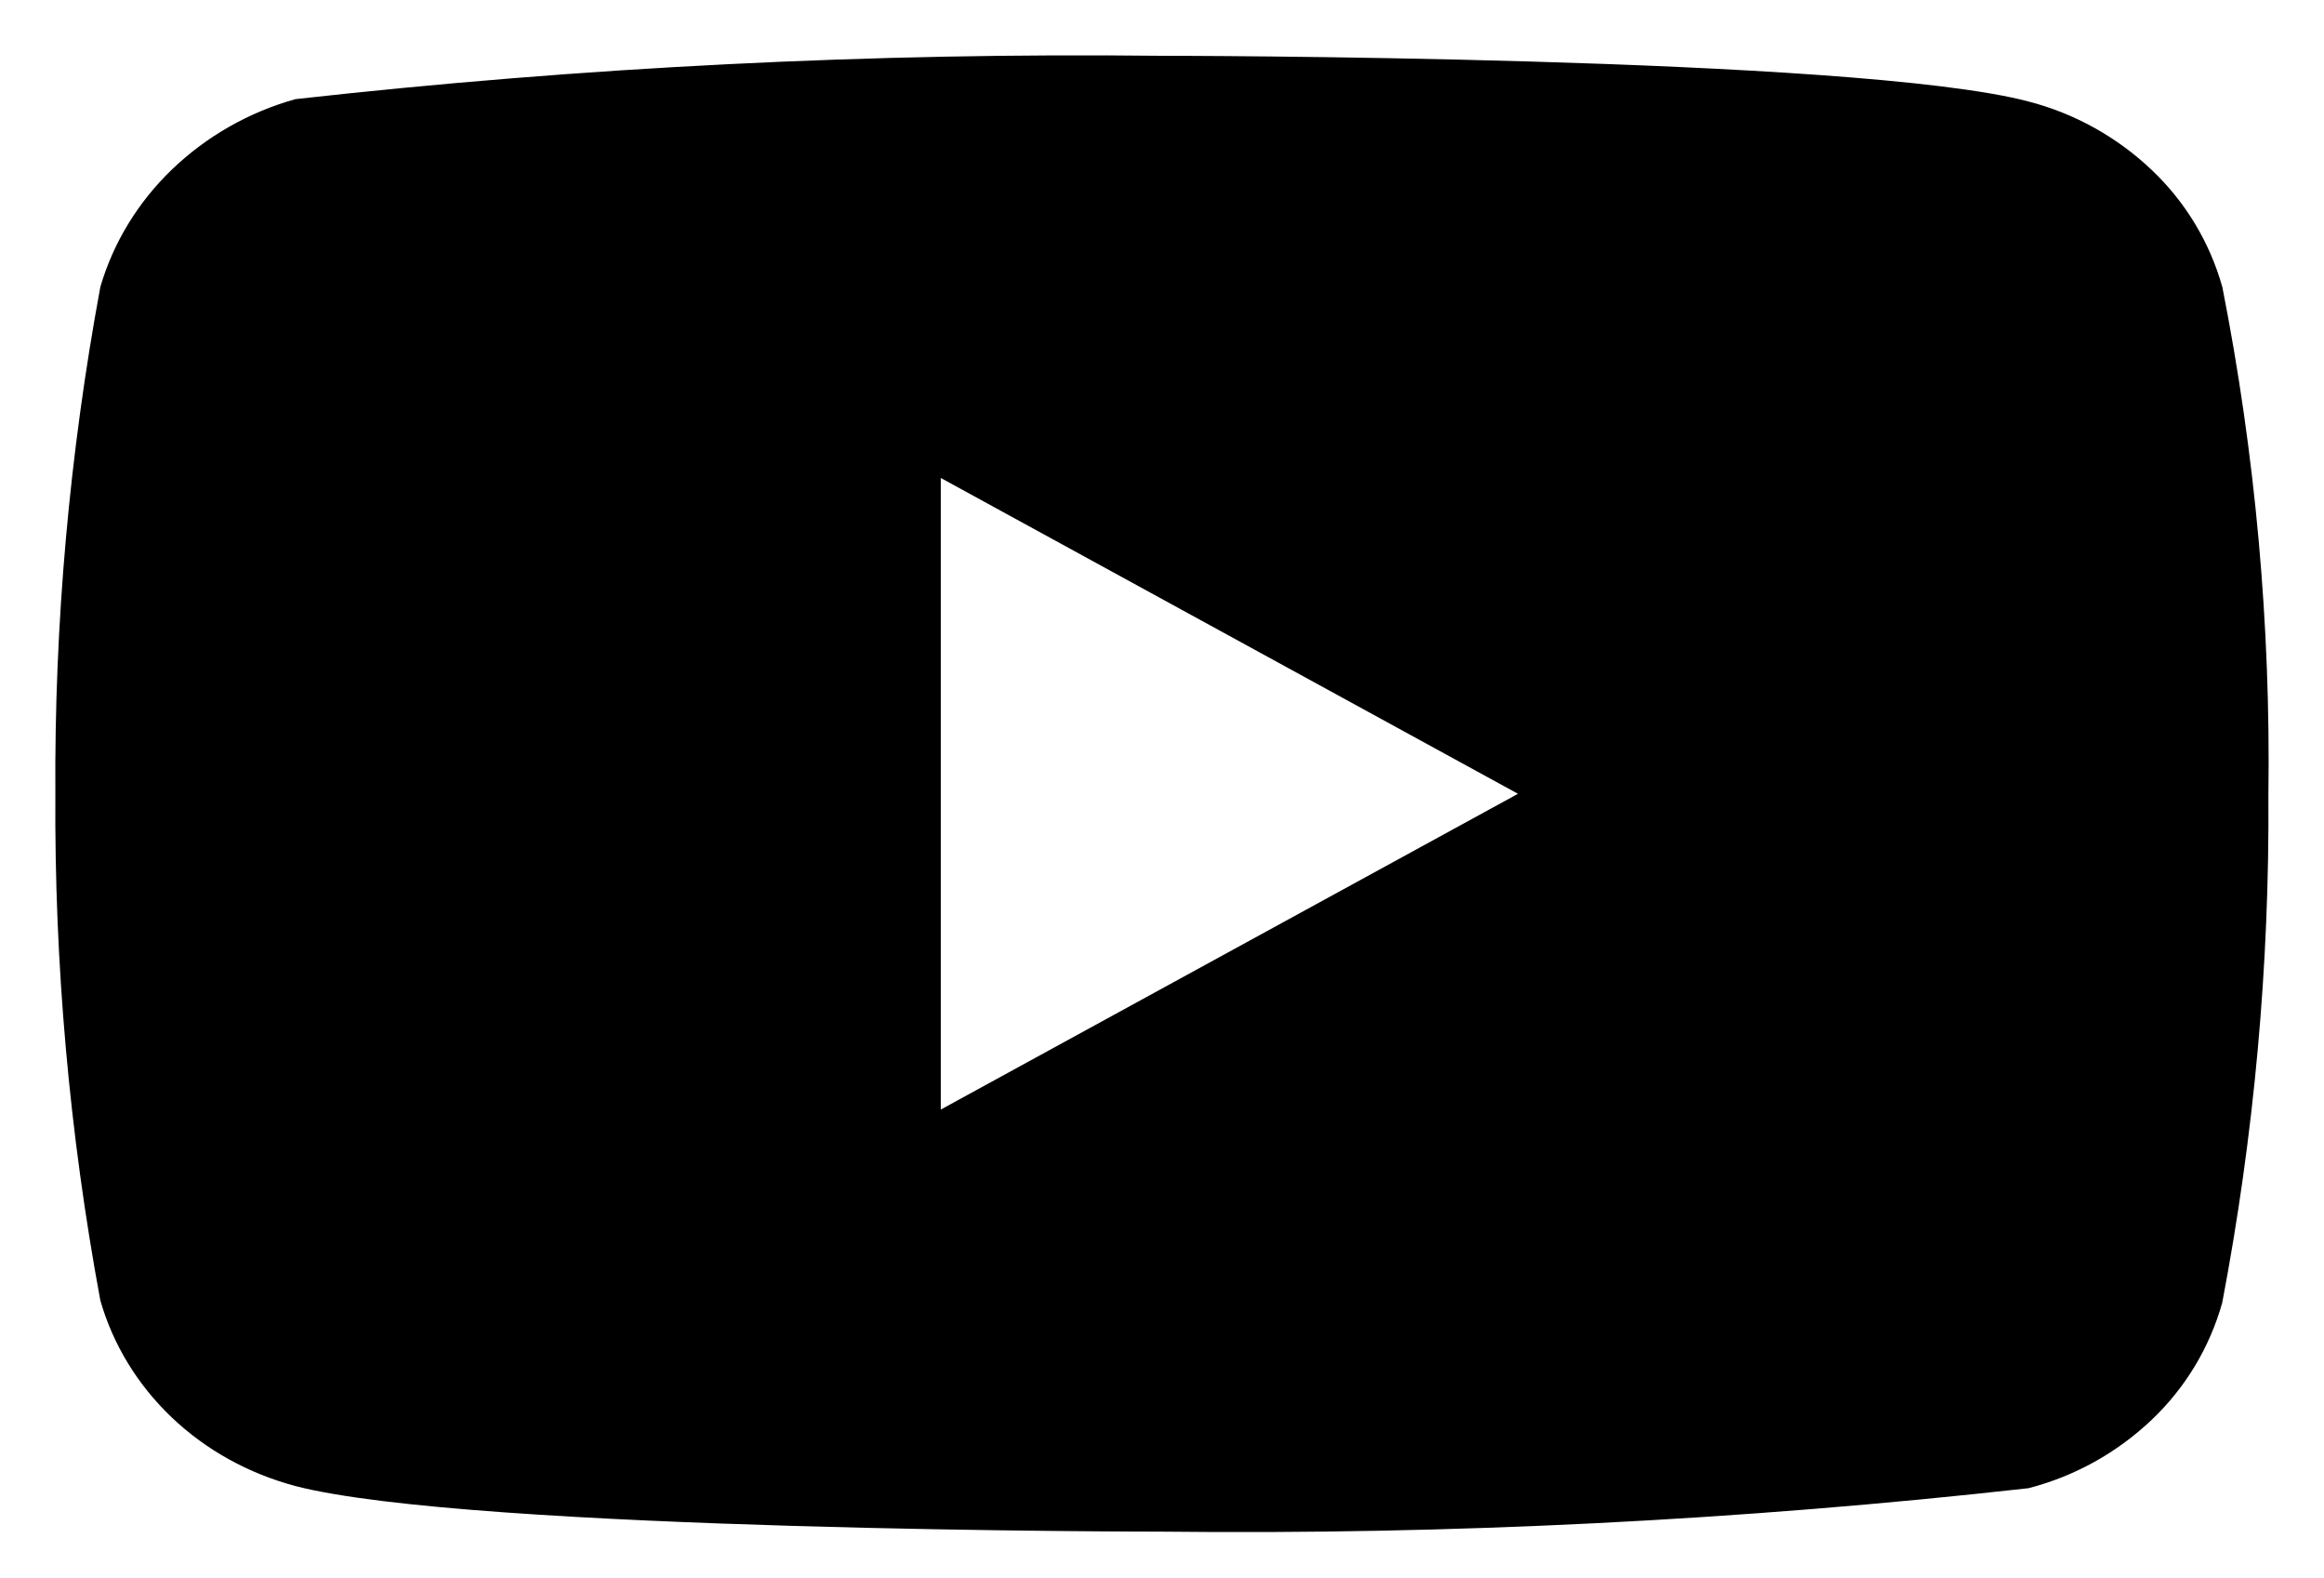
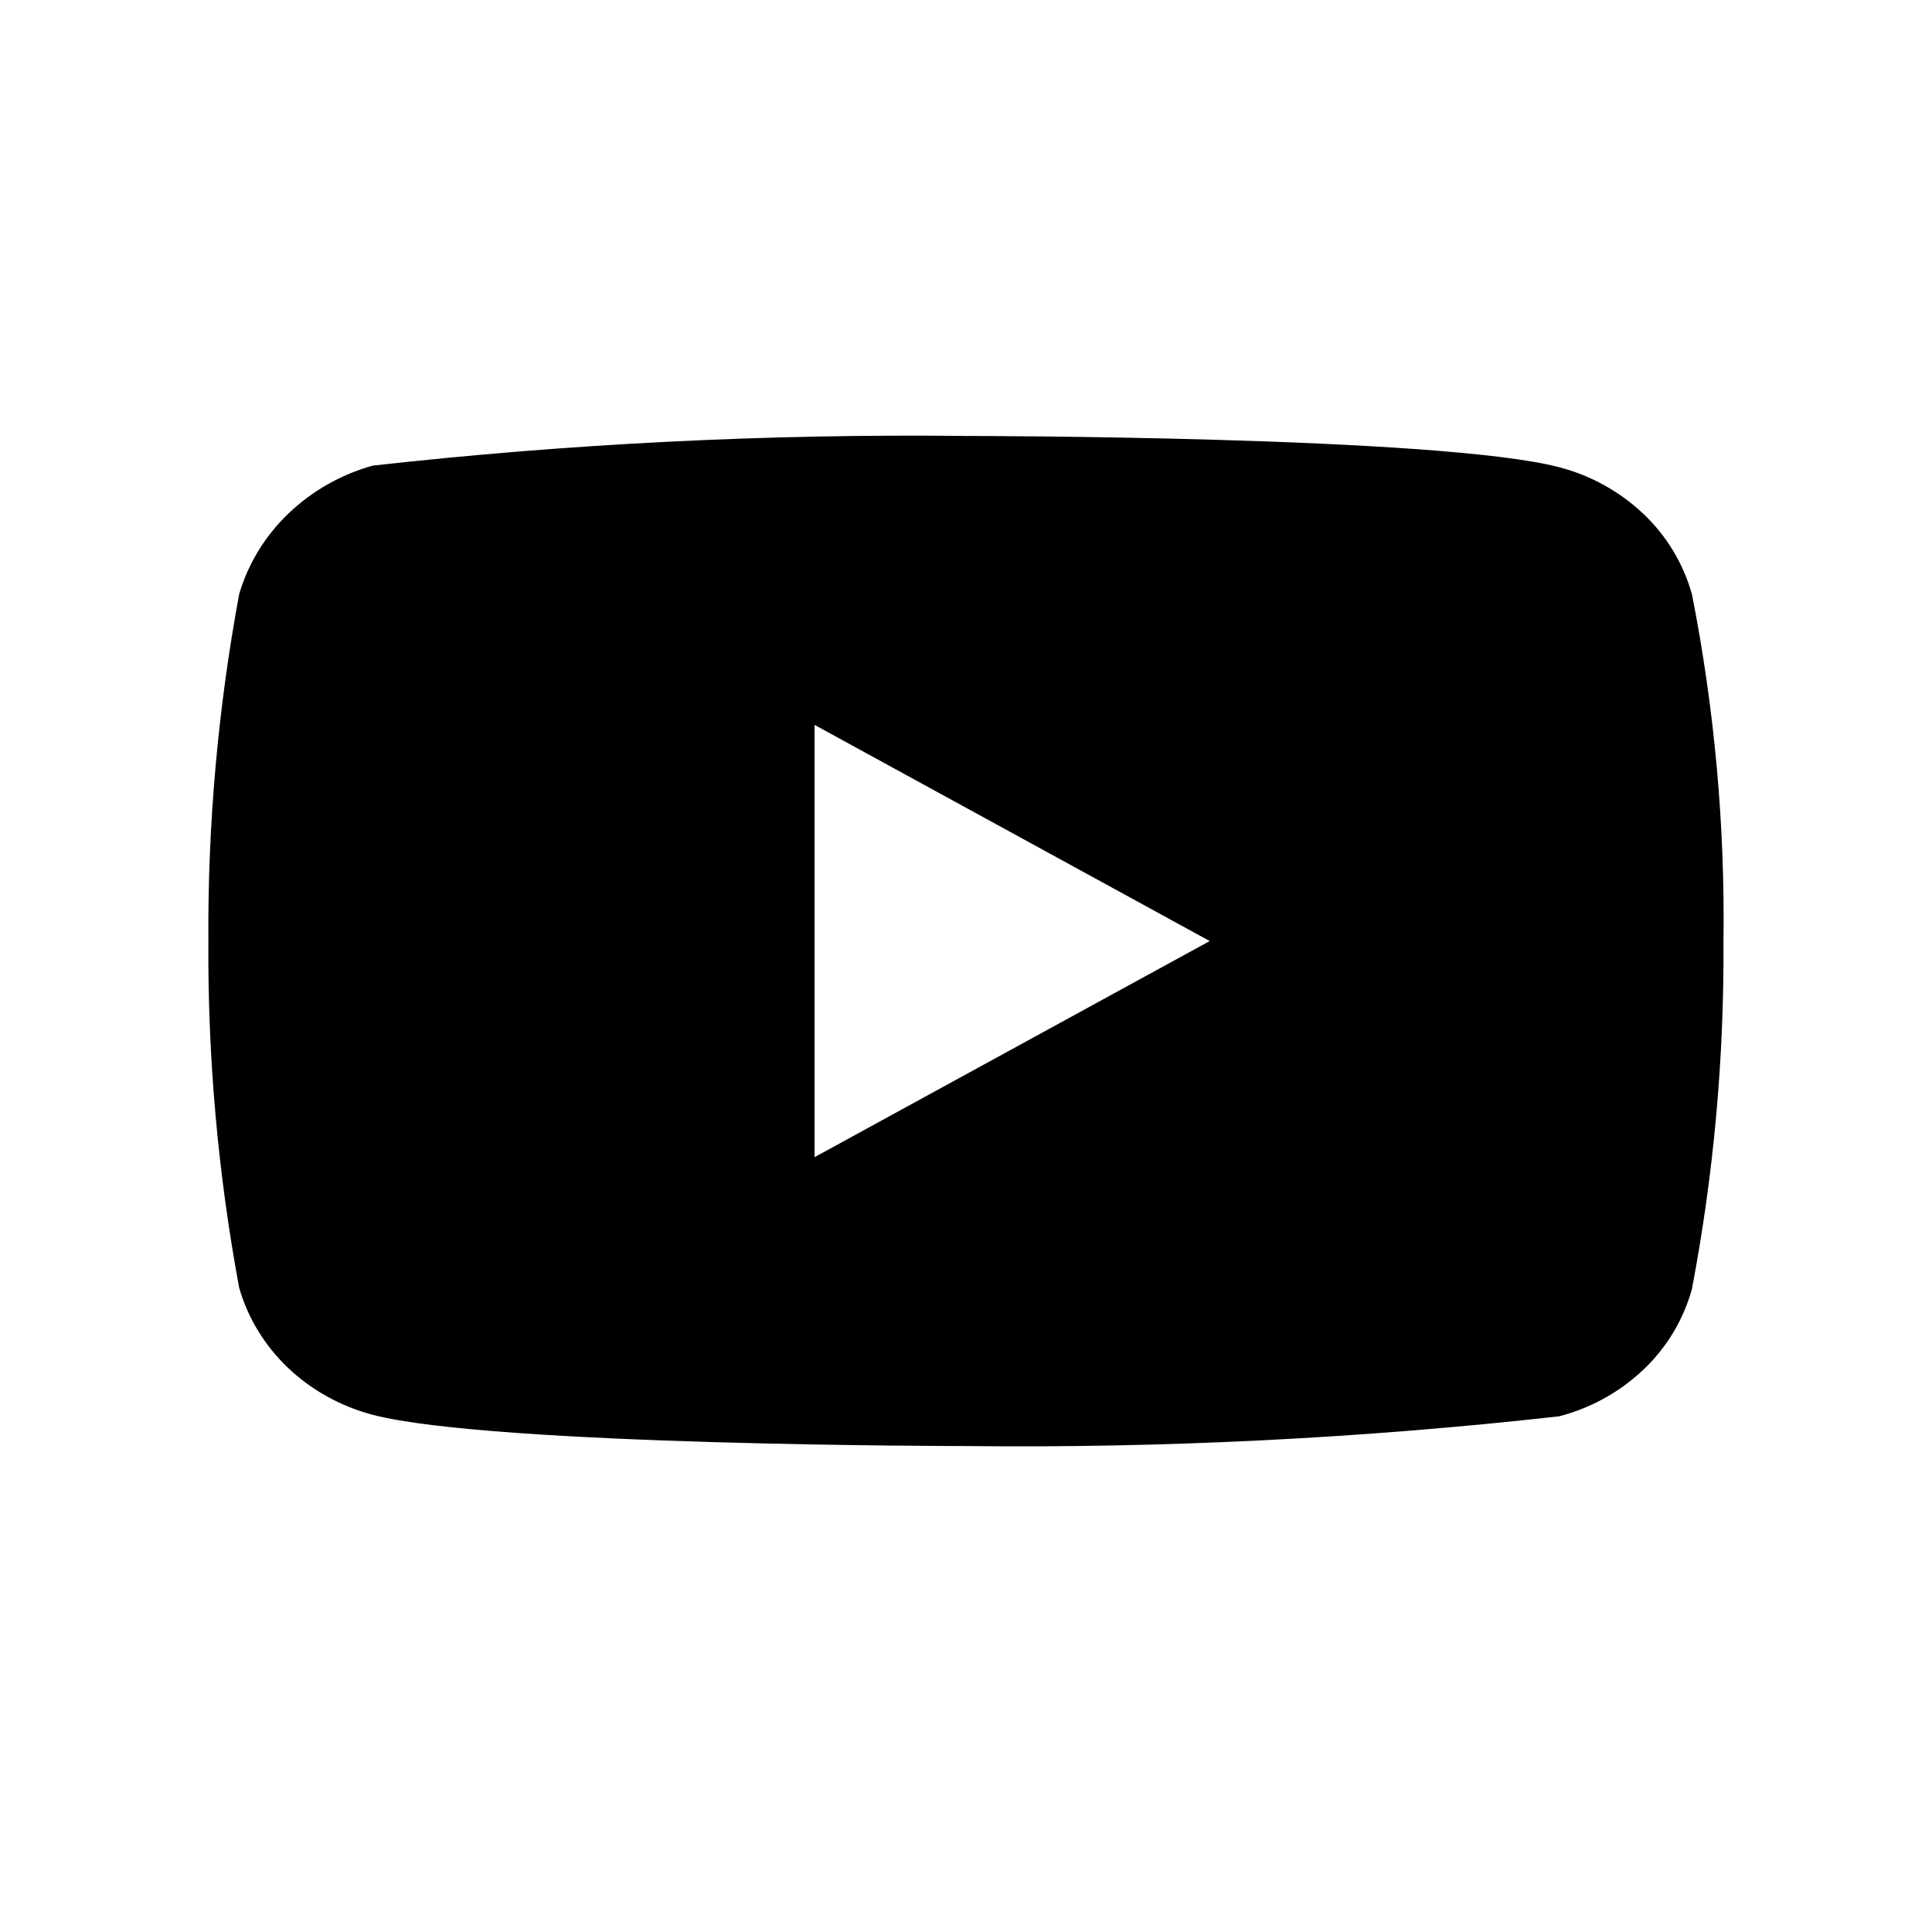
- <svg xmlns="http://www.w3.org/2000/svg" width="28" height="19" viewBox="0 0 28 19">
-   <path d="M26.775 3.457C26.624 2.919 26.33 2.431 25.924 2.047C25.506 1.65 24.995 1.366 24.438 1.222C22.351 0.672 13.992 0.672 13.992 0.672C10.508 0.633 7.024 0.807 3.56 1.194C3.003 1.349 2.492 1.639 2.074 2.039C1.663 2.434 1.365 2.922 1.209 3.456C0.836 5.469 0.654 7.513 0.667 9.56C0.654 11.605 0.835 13.648 1.209 15.664C1.362 16.196 1.658 16.681 2.07 17.073C2.483 17.466 2.996 17.749 3.56 17.899C5.674 18.448 13.992 18.448 13.992 18.448C17.481 18.487 20.97 18.313 24.438 17.925C24.995 17.782 25.506 17.498 25.924 17.101C26.33 16.716 26.623 16.229 26.774 15.69C27.157 13.678 27.344 11.634 27.33 9.585C27.359 7.529 27.173 5.474 26.775 3.456V3.457ZM11.335 13.364V5.757L18.289 9.561L11.335 13.364Z" />
+ <svg xmlns="http://www.w3.org/2000/svg" width="34" height="34" viewBox="0 0 34 34">
+   <path d="M29.775 10.457C29.624 9.919 29.33 9.431 28.924 9.046C28.506 8.65 27.995 8.366 27.437 8.222C25.351 7.672 16.992 7.672 16.992 7.672C13.507 7.633 10.024 7.807 6.56 8.194C6.003 8.349 5.492 8.639 5.074 9.039C4.663 9.434 4.365 9.922 4.209 10.456C3.836 12.469 3.654 14.513 3.667 16.56C3.654 18.605 3.835 20.648 4.209 22.663C4.362 23.196 4.658 23.681 5.07 24.073C5.482 24.465 5.996 24.749 6.56 24.899C8.674 25.448 16.992 25.448 16.992 25.448C20.481 25.487 23.97 25.313 27.437 24.925C27.995 24.781 28.506 24.498 28.924 24.101C29.33 23.716 29.623 23.229 29.774 22.69C30.157 20.678 30.343 18.634 30.33 16.585C30.359 14.529 30.173 12.474 29.775 10.456V10.457ZM14.335 20.364V12.757L21.289 16.561L14.335 20.364Z" />
</svg>
